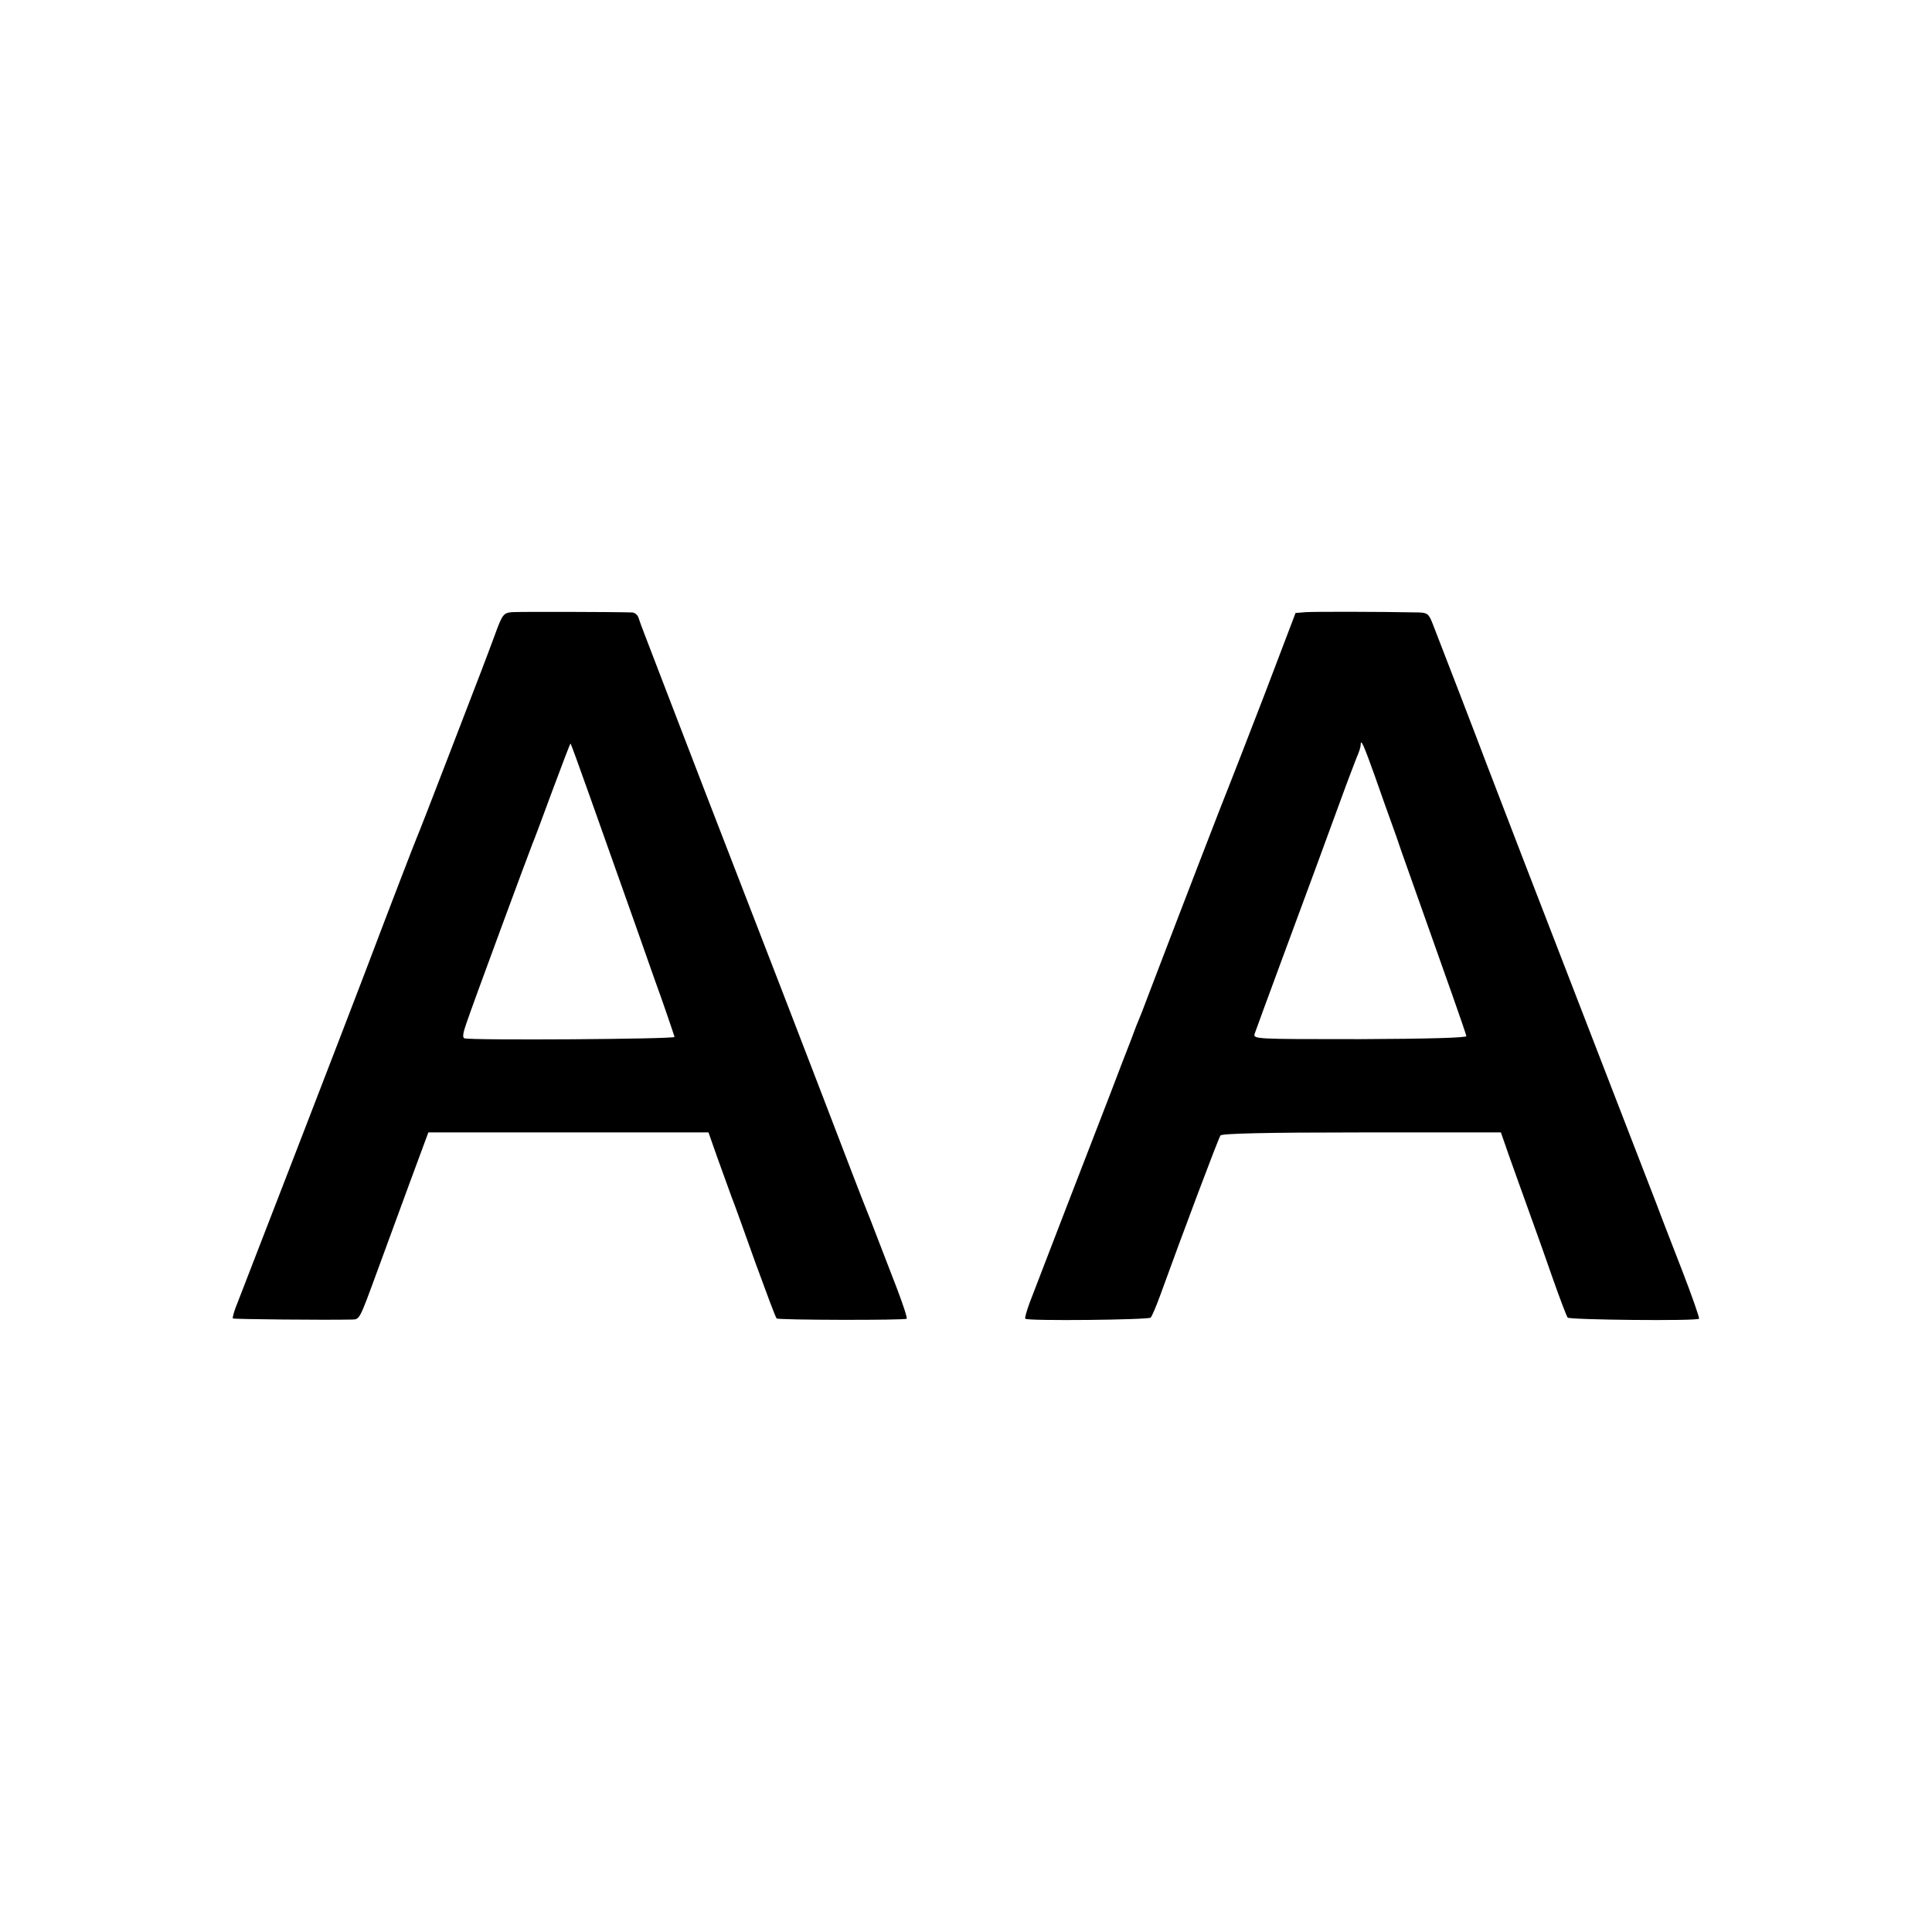
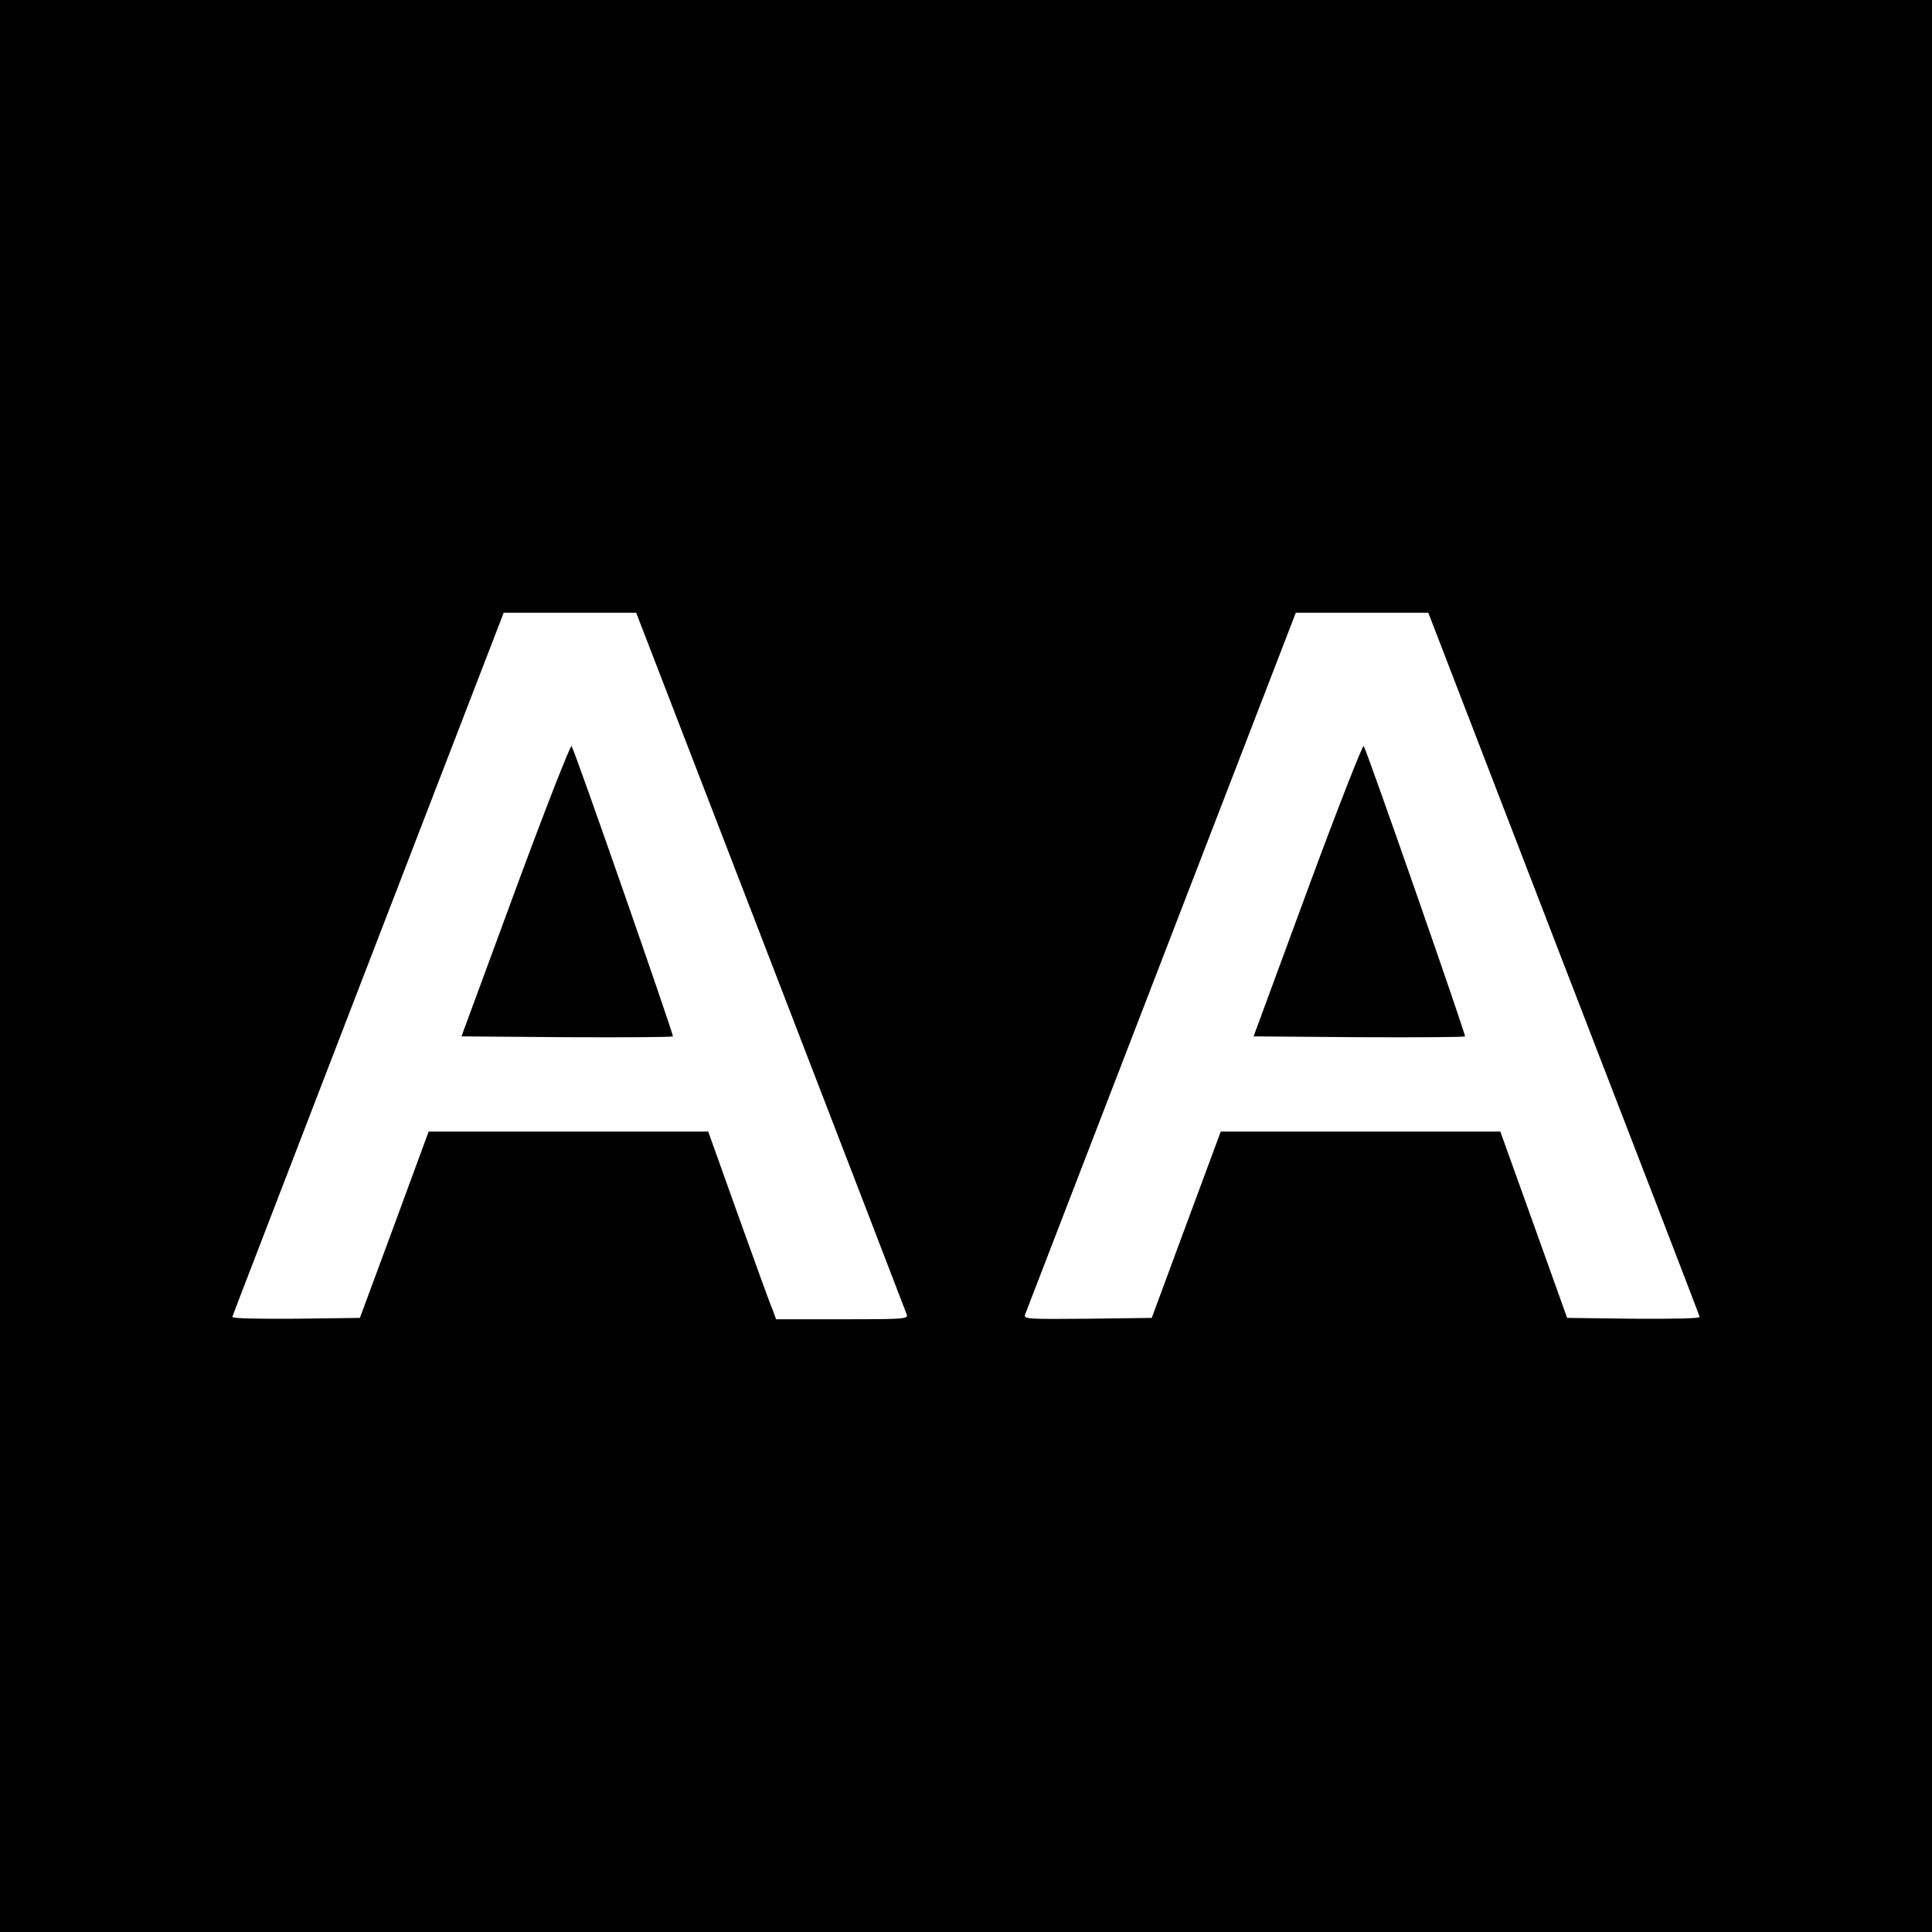
<svg xmlns="http://www.w3.org/2000/svg" version="1.0" width="700pt" height="700pt" viewBox="0 0 700 700" preserveAspectRatio="xMidYMid meet">
  <g transform="translate(0,700) scale(0.1,-0.1)" fill="#000000" stroke="none">
-     <path d="M1854 4782 c-30 -3 -34 -8 -62 -85 -35 -94 -34 -92 -171 -447 -56 -146 -106 -274 -111 -285 -8 -19 -92 -236 -190 -495 -53 -140 -426 -1105 -459 -1189 -12 -29 -20 -56 -17 -58 3 -3 336 -6 429 -4 31 1 27 -7 96 181 27 74 79 216 116 316 l67 181 507 0 508 0 32 -91 c18 -50 41 -113 51 -141 11 -27 50 -137 88 -243 39 -106 72 -196 76 -199 6 -6 465 -7 471 -1 3 3 -13 51 -35 109 -22 57 -54 140 -71 184 -17 44 -34 89 -39 100 -5 11 -77 198 -160 415 -83 217 -167 433 -185 480 -18 47 -124 321 -236 610 -111 289 -211 548 -221 575 -11 28 -22 58 -25 68 -3 9 -13 17 -22 18 -62 2 -412 3 -437 1z m285 -673 c123 -346 232 -654 235 -664 2 -5 6 -17 9 -25 10 -26 59 -169 61 -177 1 -8 -738 -13 -761 -5 -8 2 -6 18 7 55 25 74 230 628 240 652 5 11 37 97 72 192 35 94 64 170 65 169 2 -1 34 -90 72 -197z" />
-     <path d="M4730 4782 l-36 -3 -113 -297 c-63 -163 -120 -310 -127 -327 -12 -28 -178 -458 -274 -710 -23 -60 -45 -119 -50 -130 -5 -11 -20 -49 -33 -85 -14 -36 -48 -123 -75 -195 -67 -172 -265 -686 -291 -754 -11 -30 -19 -57 -16 -59 8 -9 447 -4 454 4 5 5 20 41 34 79 84 232 212 572 219 581 5 7 161 11 512 11 l504 0 30 -86 c17 -47 49 -138 72 -201 23 -63 62 -173 87 -245 25 -71 49 -134 53 -139 8 -8 467 -13 476 -4 2 3 -25 81 -61 174 -36 93 -79 203 -94 244 -16 41 -83 215 -149 385 -285 736 -446 1154 -467 1210 -25 67 -167 436 -193 502 -15 39 -20 43 -52 44 -150 3 -381 3 -410 1z m251 -593 c22 -63 49 -139 60 -169 11 -30 27 -75 35 -100 19 -53 116 -328 186 -525 27 -76 50 -144 51 -149 1 -6 -139 -10 -385 -11 -384 0 -388 0 -382 20 4 11 49 135 101 275 104 280 141 382 210 570 25 69 52 139 59 157 8 17 14 37 14 44 0 25 11 0 51 -112z" />
+     <path d="M0 3500 l0 -3500 3500 0 3500 0 0 3500 0 3500 -3500 0 -3500 0 0 -3500z m2792 18 c268 -695 490 -1271 493 -1280 7 -17 -8 -18 -233 -18 l-240 0 -14 38 c-9 20 -64 173 -124 340 l-108 302 -506 0 -507 0 -124 -337 -125 -338 -233 -3 c-147 -1 -232 1 -229 7 1 6 224 582 493 1281 l490 1270 240 0 240 0 487 -1262z m2873 -9 c270 -698 492 -1274 493 -1280 3 -6 -85 -8 -238 -7 l-242 3 -121 338 -121 337 -507 0 -506 0 -125 -337 -125 -338 -232 -3 c-220 -2 -233 -1 -227 15 4 10 226 586 494 1281 l487 1262 240 0 240 0 490 -1271z" />
+     <path d="M1868 3777 l-196 -532 380 -3 c210 -1 383 0 386 3 4 4 -350 1020 -367 1052 -3 7 -95 -227 -203 -520z" />
+     <path d="M4738 3777 l-196 -532 380 -3 c210 -1 383 0 386 3 4 4 -350 1020 -367 1052 -3 7 -95 -227 -203 -520z" />
  </g>
</svg>
